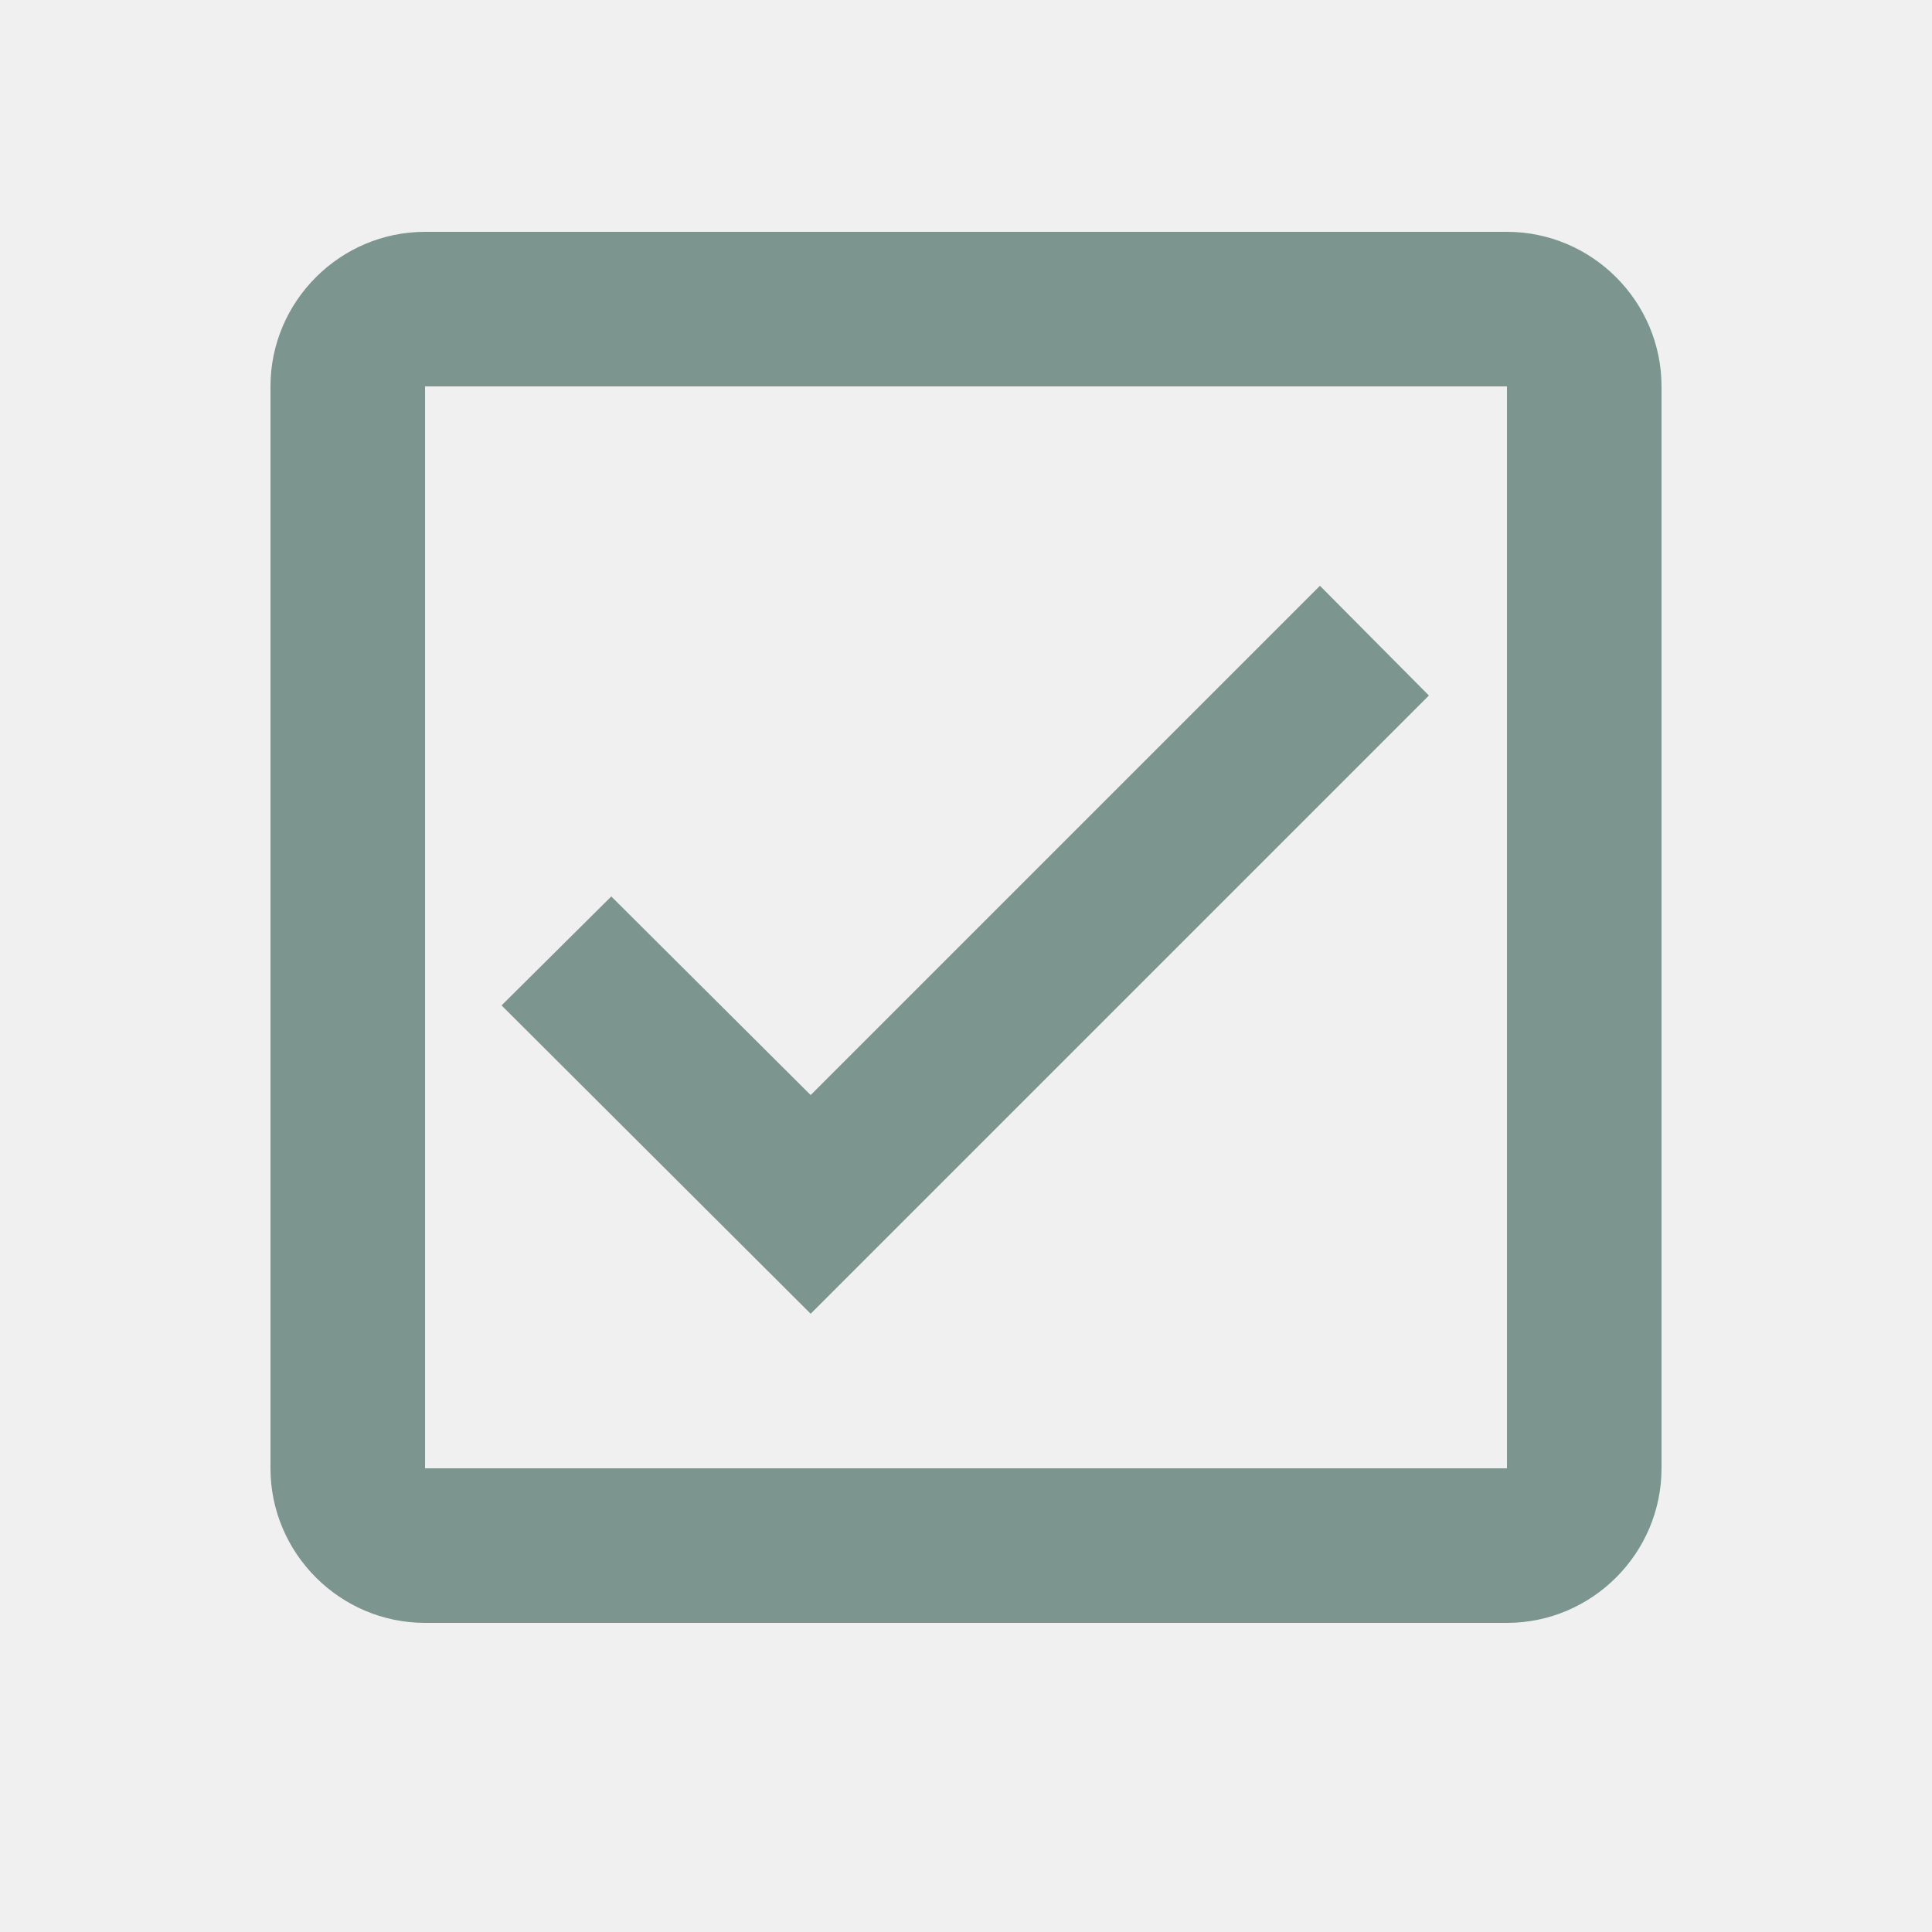
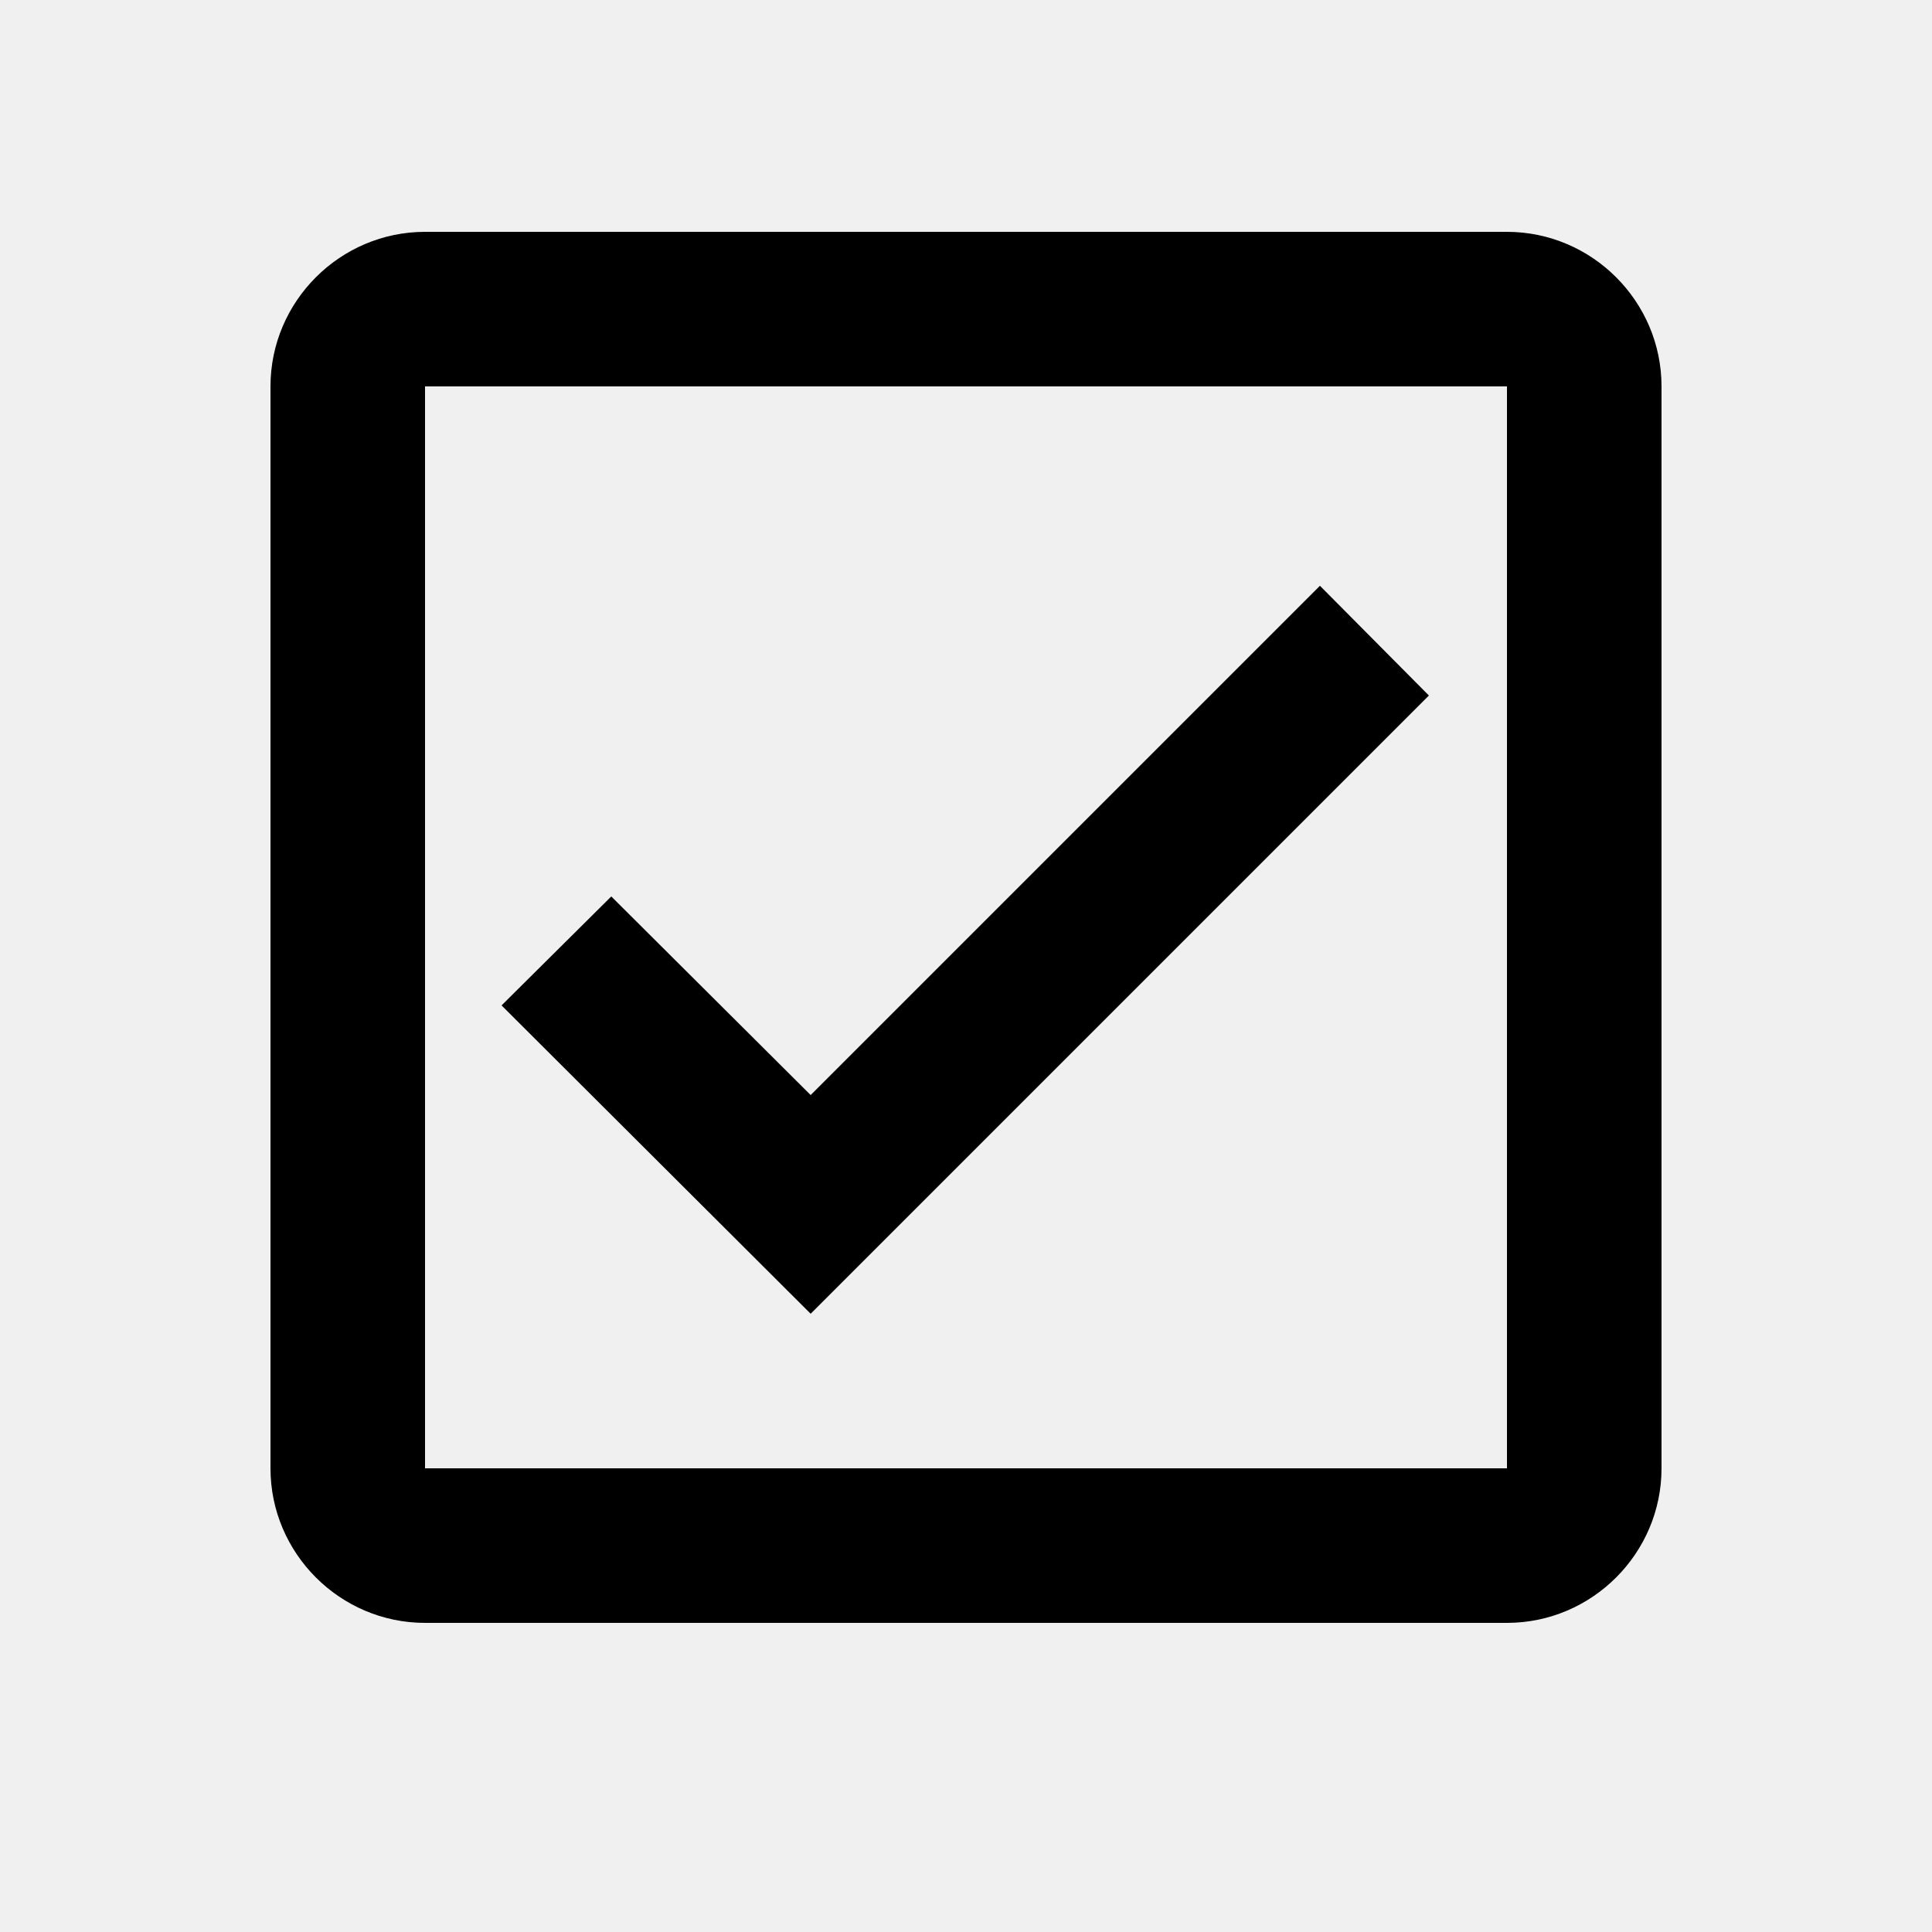
<svg xmlns="http://www.w3.org/2000/svg" width="24" height="24" viewBox="0 0 24 25" fill="none">
  <mask id="path-1-inside-1_51235_5388" fill="white">
    <path d="M19 3H5C3.9 3 3 3.9 3 5V19C3 20.1 3.9 21 5 21H19C20.1 21 21 20.1 21 19V5C21 3.9 20.1 3 19 3ZM19 19H5V5H19V19ZM17.99 9L16.58 7.58L9.99 14.17L7.41 11.6L5.99 13.01L9.99 17L17.99 9Z" />
  </mask>
-   <path d="M19 19V21H21V19H19ZM5 19H3V21H5V19ZM5 5V3H3V5H5ZM19 5H21V3H19V5ZM17.99 9L19.404 10.414L20.813 9.005L19.409 7.591L17.99 9ZM16.58 7.58L17.999 6.171L16.585 4.747L15.166 6.166L16.58 7.58ZM9.99 14.17L8.579 15.587L9.993 16.996L11.404 15.584L9.99 14.17ZM7.41 11.6L8.821 10.183L7.412 8.779L6.001 10.181L7.41 11.6ZM5.99 13.01L4.581 11.591L3.155 13.007L4.578 14.426L5.99 13.01ZM9.99 17L8.578 18.416L9.992 19.827L11.404 18.414L9.99 17ZM19 1H5V5H19V1ZM5 1C2.795 1 1 2.795 1 5H5V1ZM1 5V19H5V5H1ZM1 19C1 21.205 2.795 23 5 23V19H1ZM5 23H19V19H5V23ZM19 23C21.205 23 23 21.205 23 19H19V23ZM23 19V5H19V19H23ZM23 5C23 2.795 21.205 1 19 1V5H23ZM19 17H5V21H19V17ZM7 19V5H3V19H7ZM5 7H19V3H5V7ZM17 5V19H21V5H17ZM19.409 7.591L17.999 6.171L15.161 8.989L16.571 10.409L19.409 7.591ZM15.166 6.166L8.576 12.756L11.404 15.584L17.994 8.994L15.166 6.166ZM11.402 12.753L8.821 10.183L5.999 13.017L8.579 15.587L11.402 12.753ZM6.001 10.181L4.581 11.591L7.399 14.429L8.819 13.019L6.001 10.181ZM4.578 14.426L8.578 18.416L11.402 15.584L7.402 11.594L4.578 14.426ZM11.404 18.414L19.404 10.414L16.576 7.586L8.576 15.586L11.404 18.414Z" fill="#7C968F" mask="url(#path-1-inside-1_51235_5388)" />
+   <path d="M19 19V21H21V19H19ZM5 19H3V21H5V19ZM5 5V3H3V5H5ZM19 5H21V3H19V5ZM17.99 9L19.404 10.414L20.813 9.005L19.409 7.591L17.99 9ZM16.58 7.58L17.999 6.171L16.585 4.747L15.166 6.166L16.58 7.58ZM9.99 14.17L8.579 15.587L9.993 16.996L11.404 15.584L9.99 14.17ZM7.41 11.6L8.821 10.183L7.412 8.779L6.001 10.181L7.41 11.6ZM5.99 13.01L4.581 11.591L3.155 13.007L4.578 14.426L5.99 13.01ZM9.99 17L8.578 18.416L9.992 19.827L11.404 18.414L9.99 17ZM19 1H5V5H19V1ZM5 1C2.795 1 1 2.795 1 5H5V1ZM1 5V19H5V5H1ZM1 19C1 21.205 2.795 23 5 23V19H1ZM5 23H19V19H5V23ZM19 23C21.205 23 23 21.205 23 19H19V23ZM23 19V5H19V19H23ZM23 5C23 2.795 21.205 1 19 1V5H23ZM19 17H5V21H19V17ZM7 19V5H3V19H7ZM5 7H19V3H5V7ZM17 5V19H21V5H17ZM19.409 7.591L17.999 6.171L15.161 8.989L16.571 10.409L19.409 7.591ZM15.166 6.166L8.576 12.756L11.404 15.584L17.994 8.994L15.166 6.166ZM11.402 12.753L8.821 10.183L5.999 13.017L8.579 15.587L11.402 12.753ZM6.001 10.181L4.581 11.591L7.399 14.429L8.819 13.019L6.001 10.181ZM4.578 14.426L8.578 18.416L11.402 15.584L7.402 11.594L4.578 14.426ZM11.404 18.414L19.404 10.414L16.576 7.586L8.576 15.586L11.404 18.414Z" fill="currentColor" mask="url(#path-1-inside-1_51235_5388)" />
</svg>
